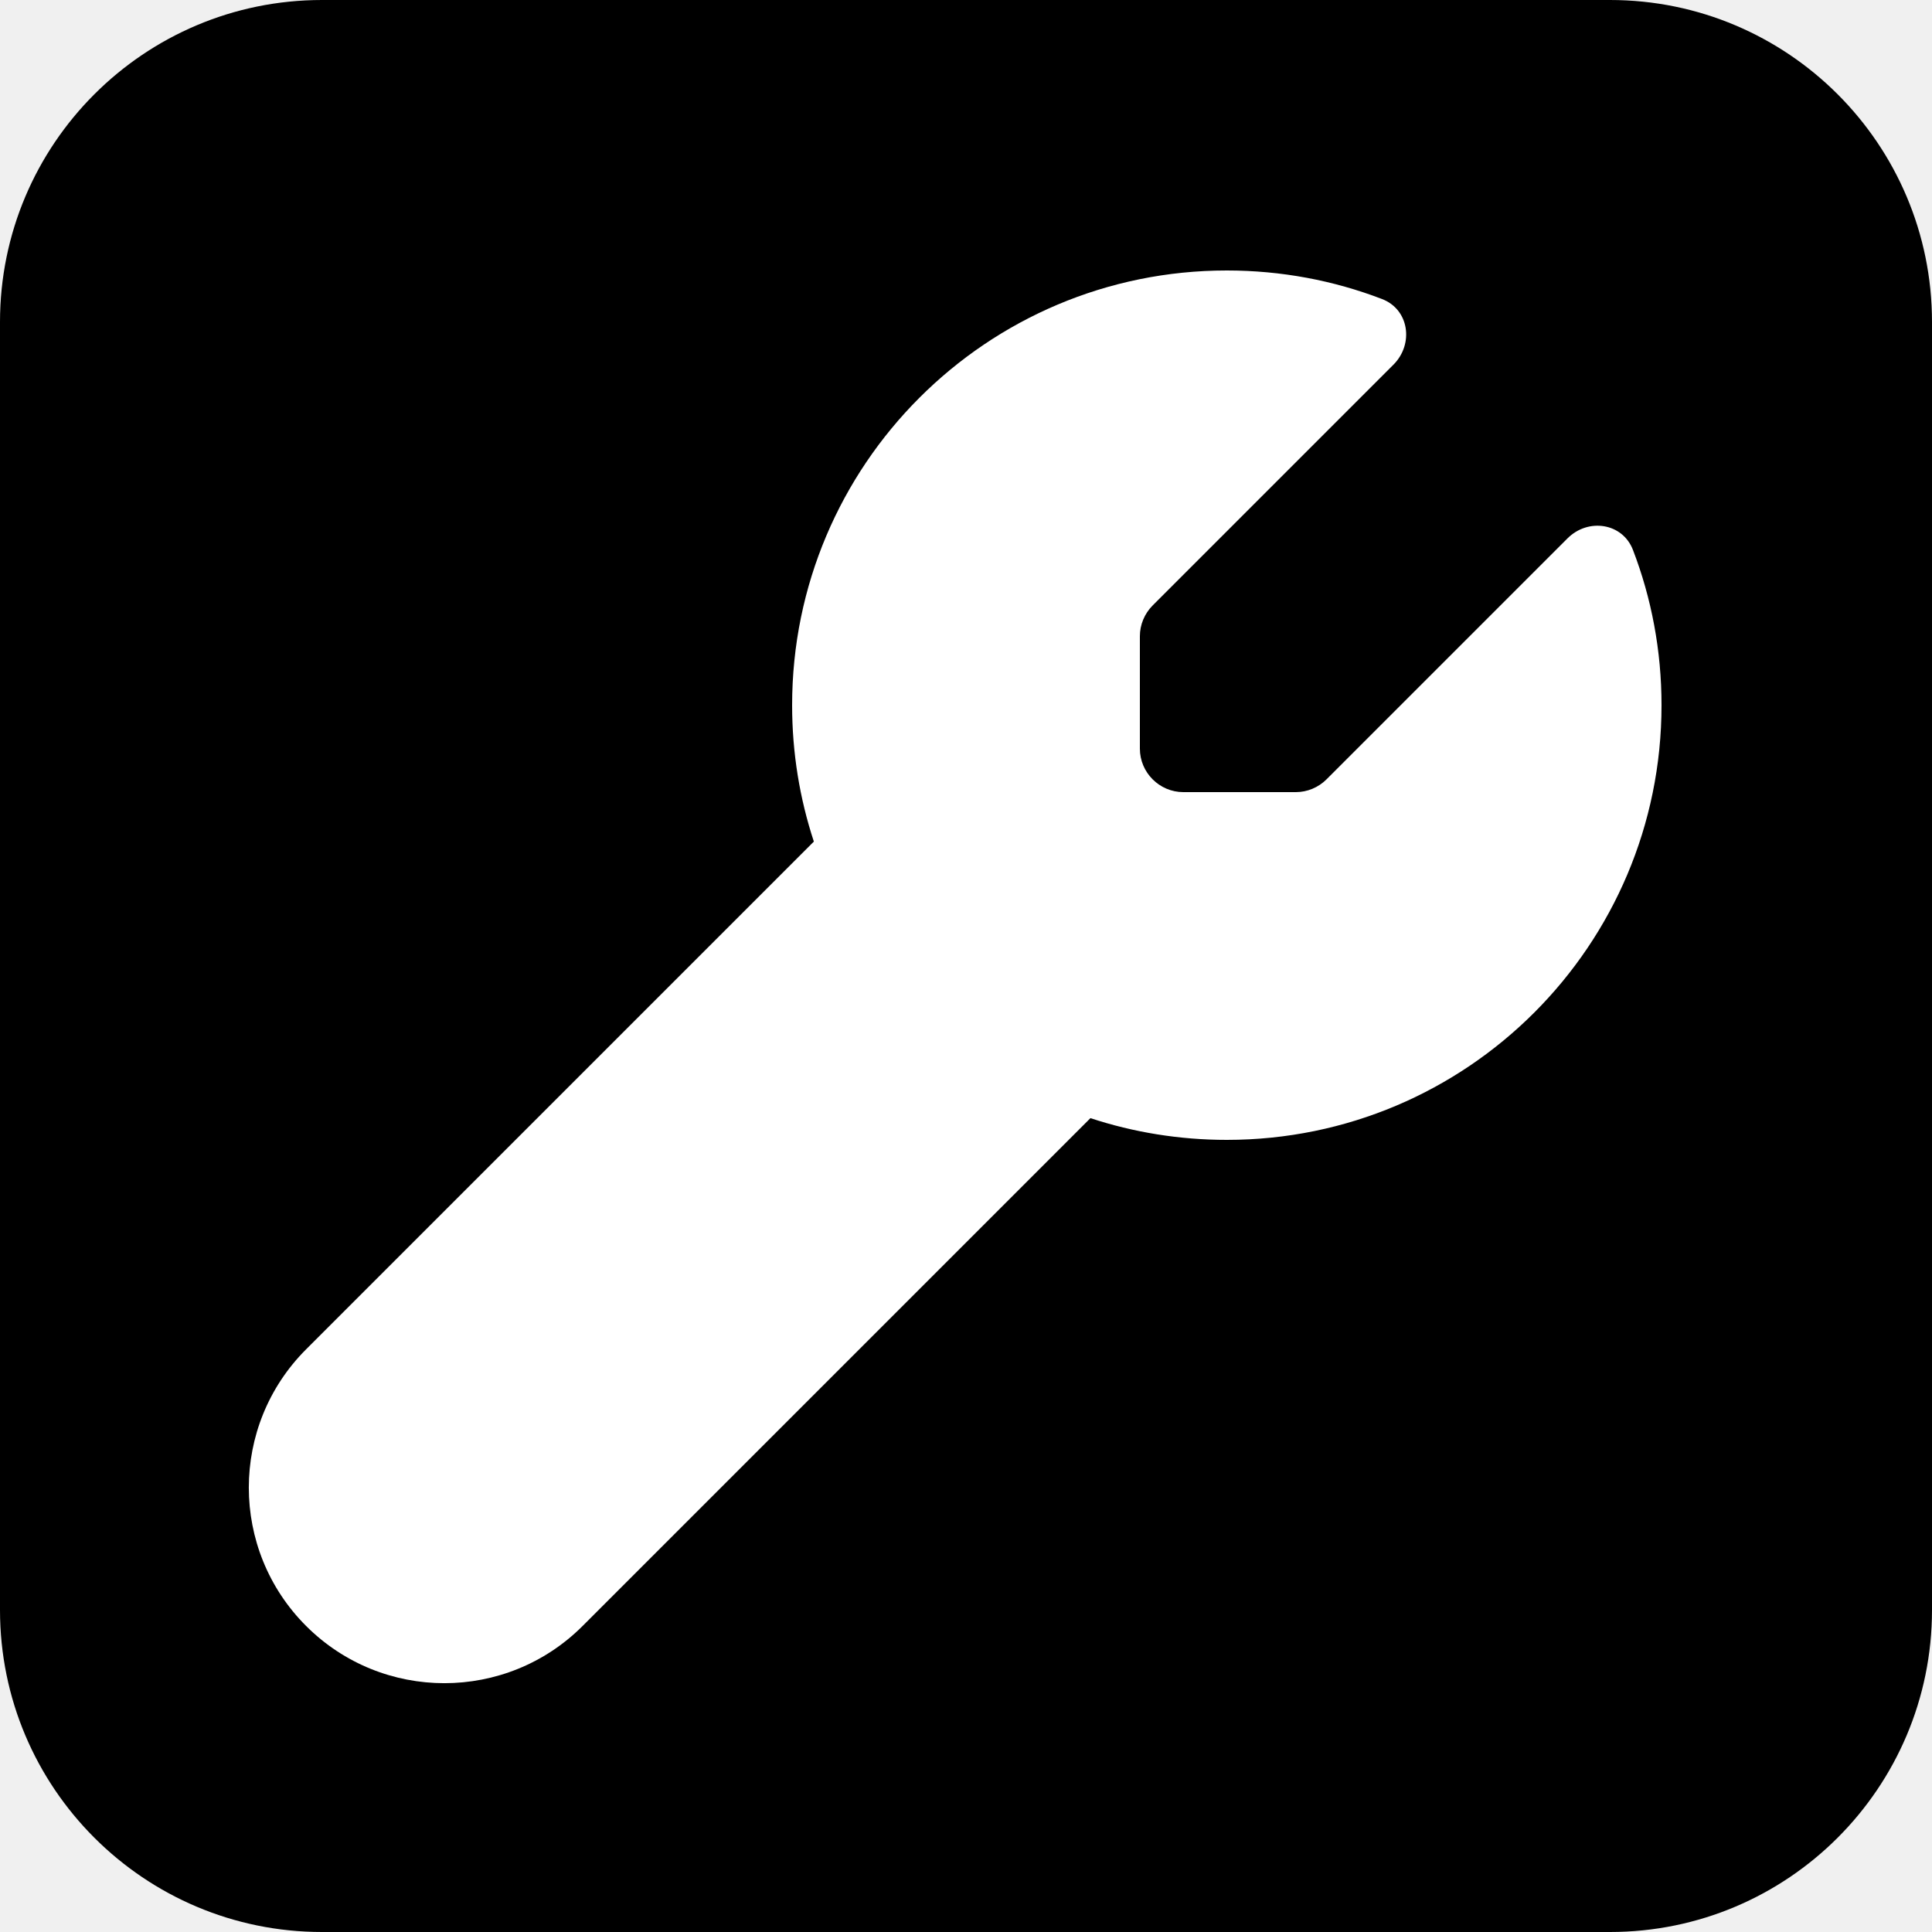
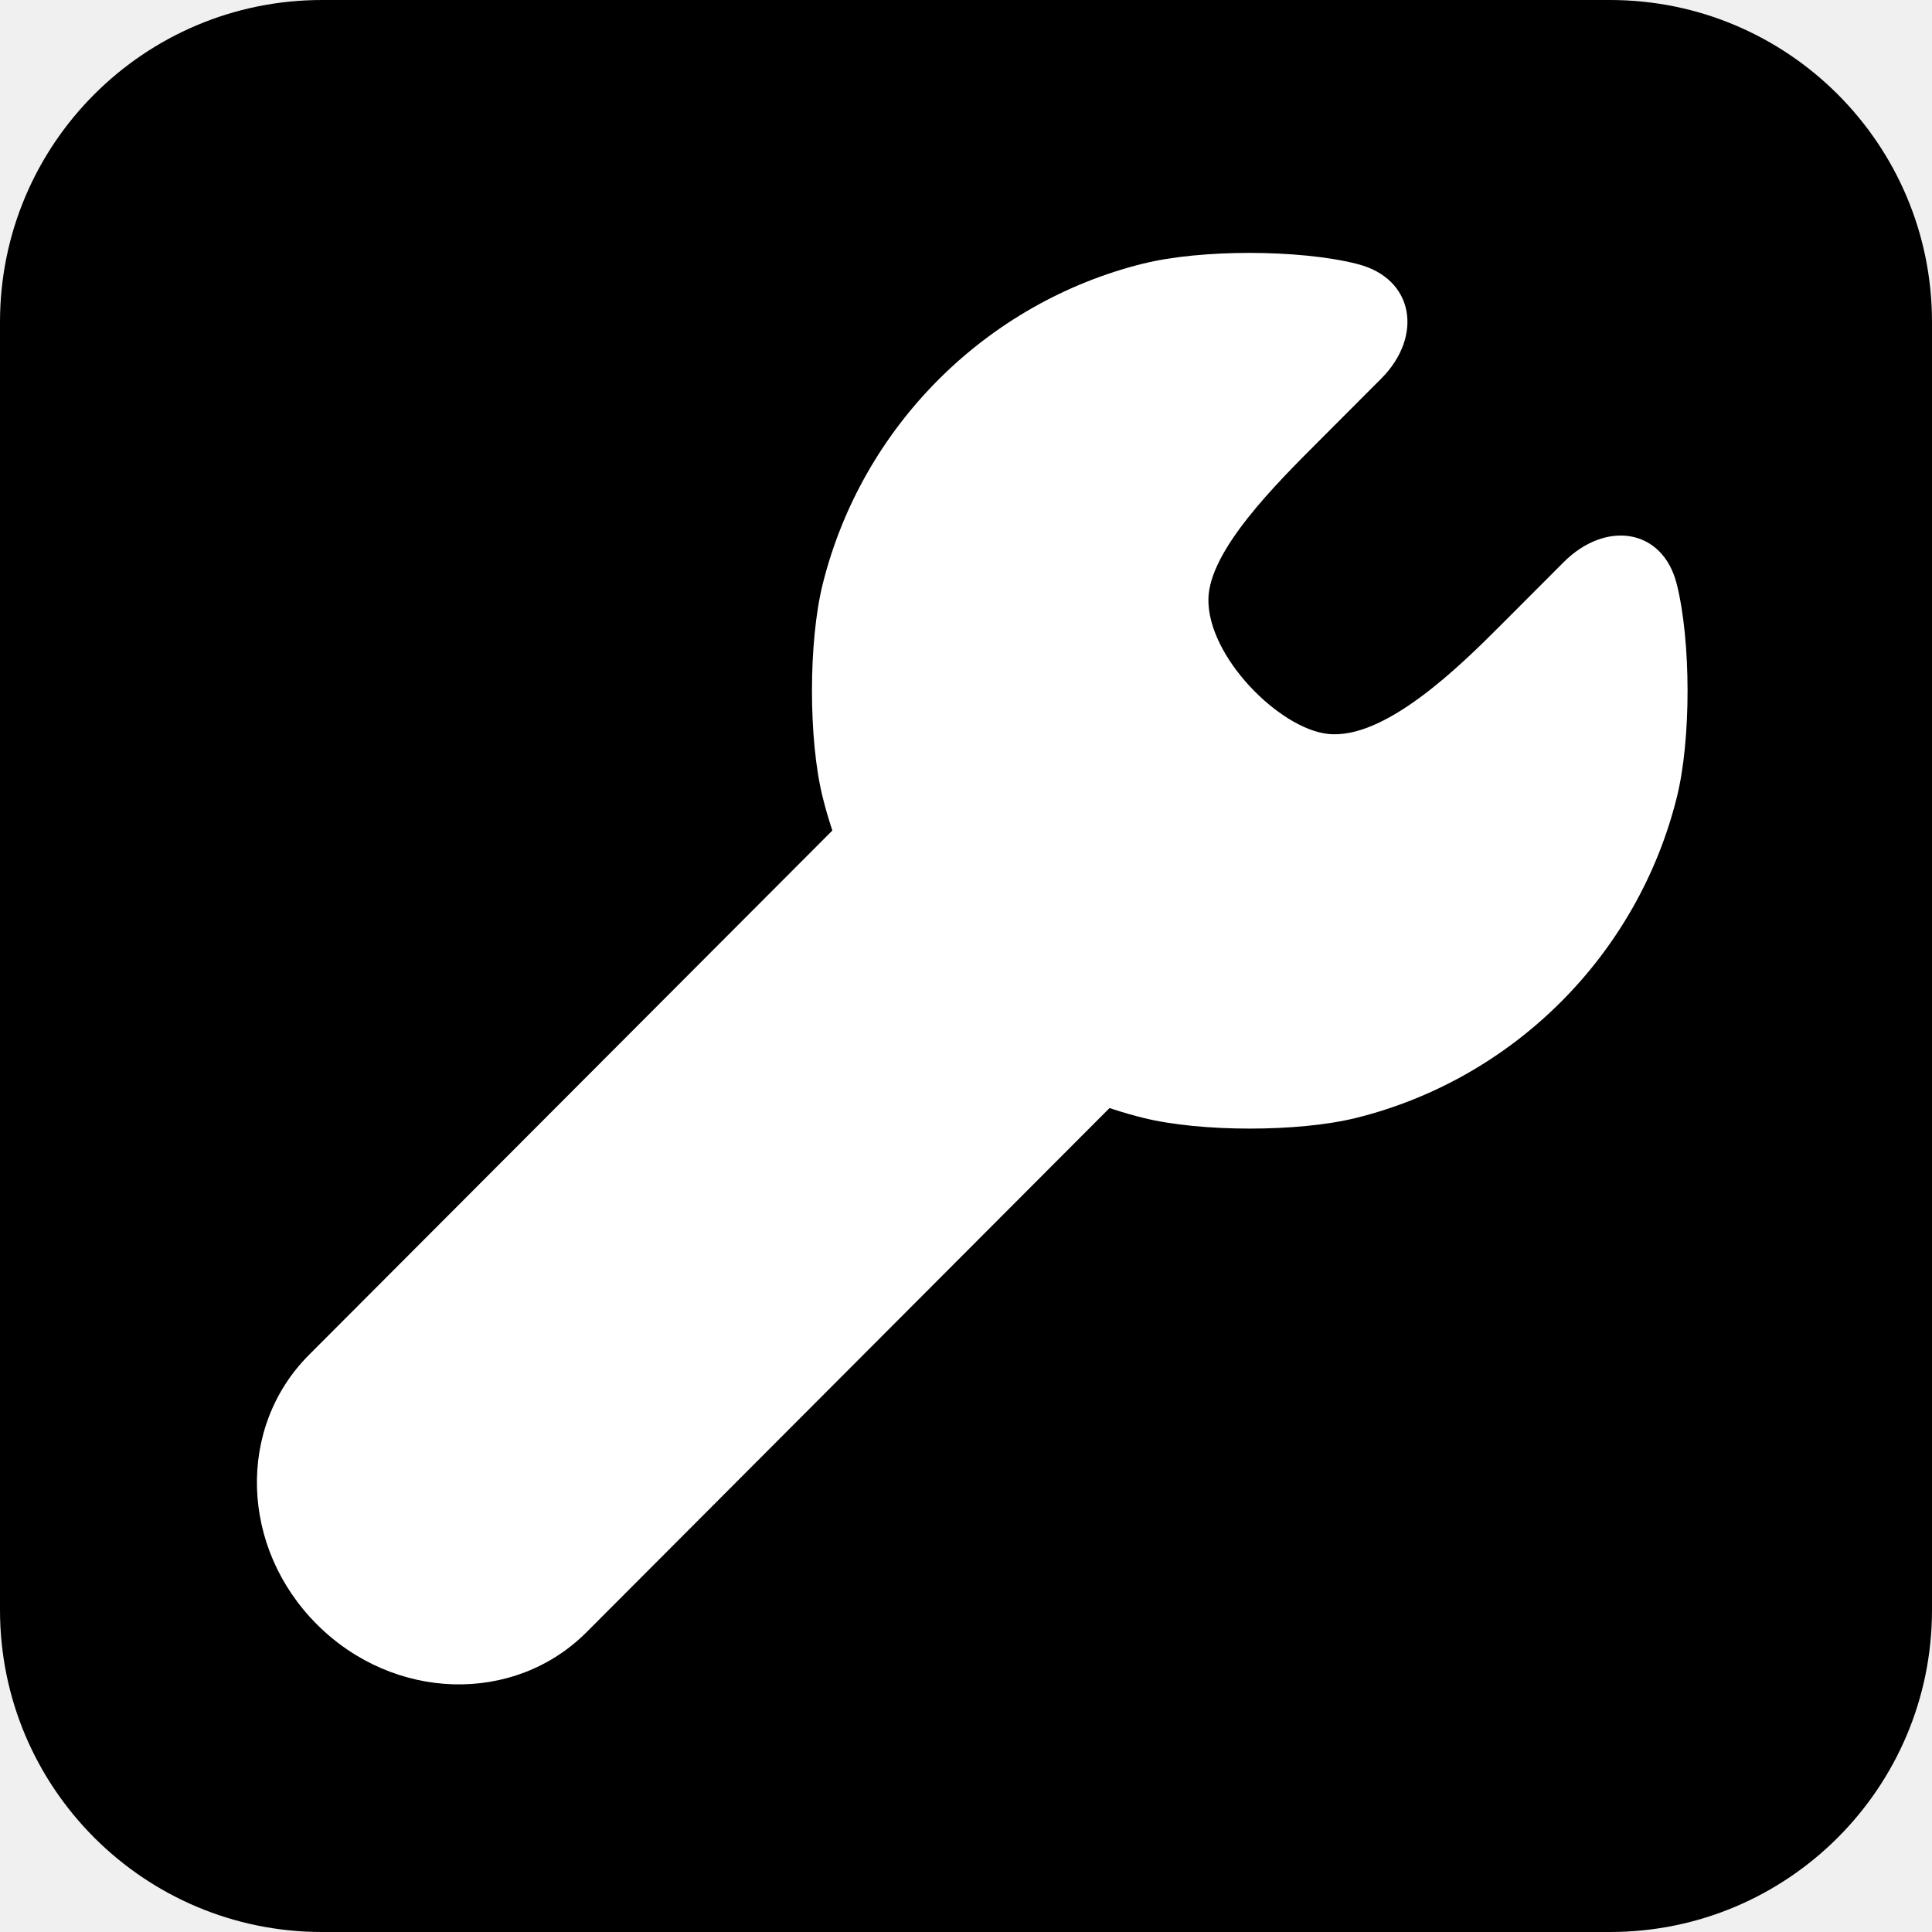
<svg xmlns="http://www.w3.org/2000/svg" viewBox="0 0 36 36" width="18" height="18">
-   <rect width="36" height="36" rx="6" fill="#000000" />
-   <g transform="scale(0.05625)">
-     <path d="M541.4 162.6C549 155 561.7 156.9 565.5 166.9C572.3 184.6 576 203.9 576 224C576 312.4 504.4 384 416 384C398.5 384 381.6 381.2 365.8 376L178.9 562.9C150.8 591 105.2 591 77.1 562.9C49 534.8 49 489.2 77.1 461.1L264 274.2C258.8 258.4 256 241.6 256 224C256 135.6 327.6 64 416 64C436.1 64 455.4 67.7 473.1 74.5C483.1 78.3 484.9 91 477.4 98.6L388.7 187.3C385.7 190.3 384 194.4 384 198.6L384 240C384 248.8 391.2 256 400 256L441.4 256C445.6 256 449.7 254.3 452.7 251.3L541.4 162.6z" fill="#fff" transform="translate(32,32) scale(0.9)" />
-   </g>
+   <rect width="36" height="36" rx="6" fill="#000" />
+   <path fill="#fff" d="m 20.902,5.135 c -2.937,0.729 -5.249,3.041 -5.978,5.978 -0.265,1.069 -0.266,2.891 -9.45e-4,3.961 0.728,2.939 3.04,5.253 5.979,5.982 1.069,0.265 2.892,0.265 3.961,-2e-6 2.938,-0.729 5.251,-3.043 5.979,-5.982 0.265,-1.07 0.264,-2.892 -0.002,-3.961 -0.261,-1.048 -1.328,-1.195 -2.108,-0.413 l -1.155,1.157 c -0.78,0.782 -2.18,2.161 -3.241,2.043 -0.906,-0.1 -2.248,-1.447 -2.224,-2.521 0.02,-0.906 1.27,-2.146 2.051,-2.928 L 25.333,7.279 c 0.78,-0.782 0.62,-1.866 -0.448,-2.135 -0.007,-0.002 -0.015,-0.004 -0.022,-0.006 -1.069,-0.266 -2.891,-0.268 -3.961,-0.002 z" transform="translate(0.405,-0.225)" />
+   <path fill="#fff" d="m 15.733,15.252 -9.977,9.996 c -1.349,1.352 -1.281,3.593 0.152,5.023 1.433,1.43 3.674,1.493 5.023,0.141 L 20.944,20.377 a 6.75,6.75 0 0 1 -5.211,-5.125 z" />
</svg>
